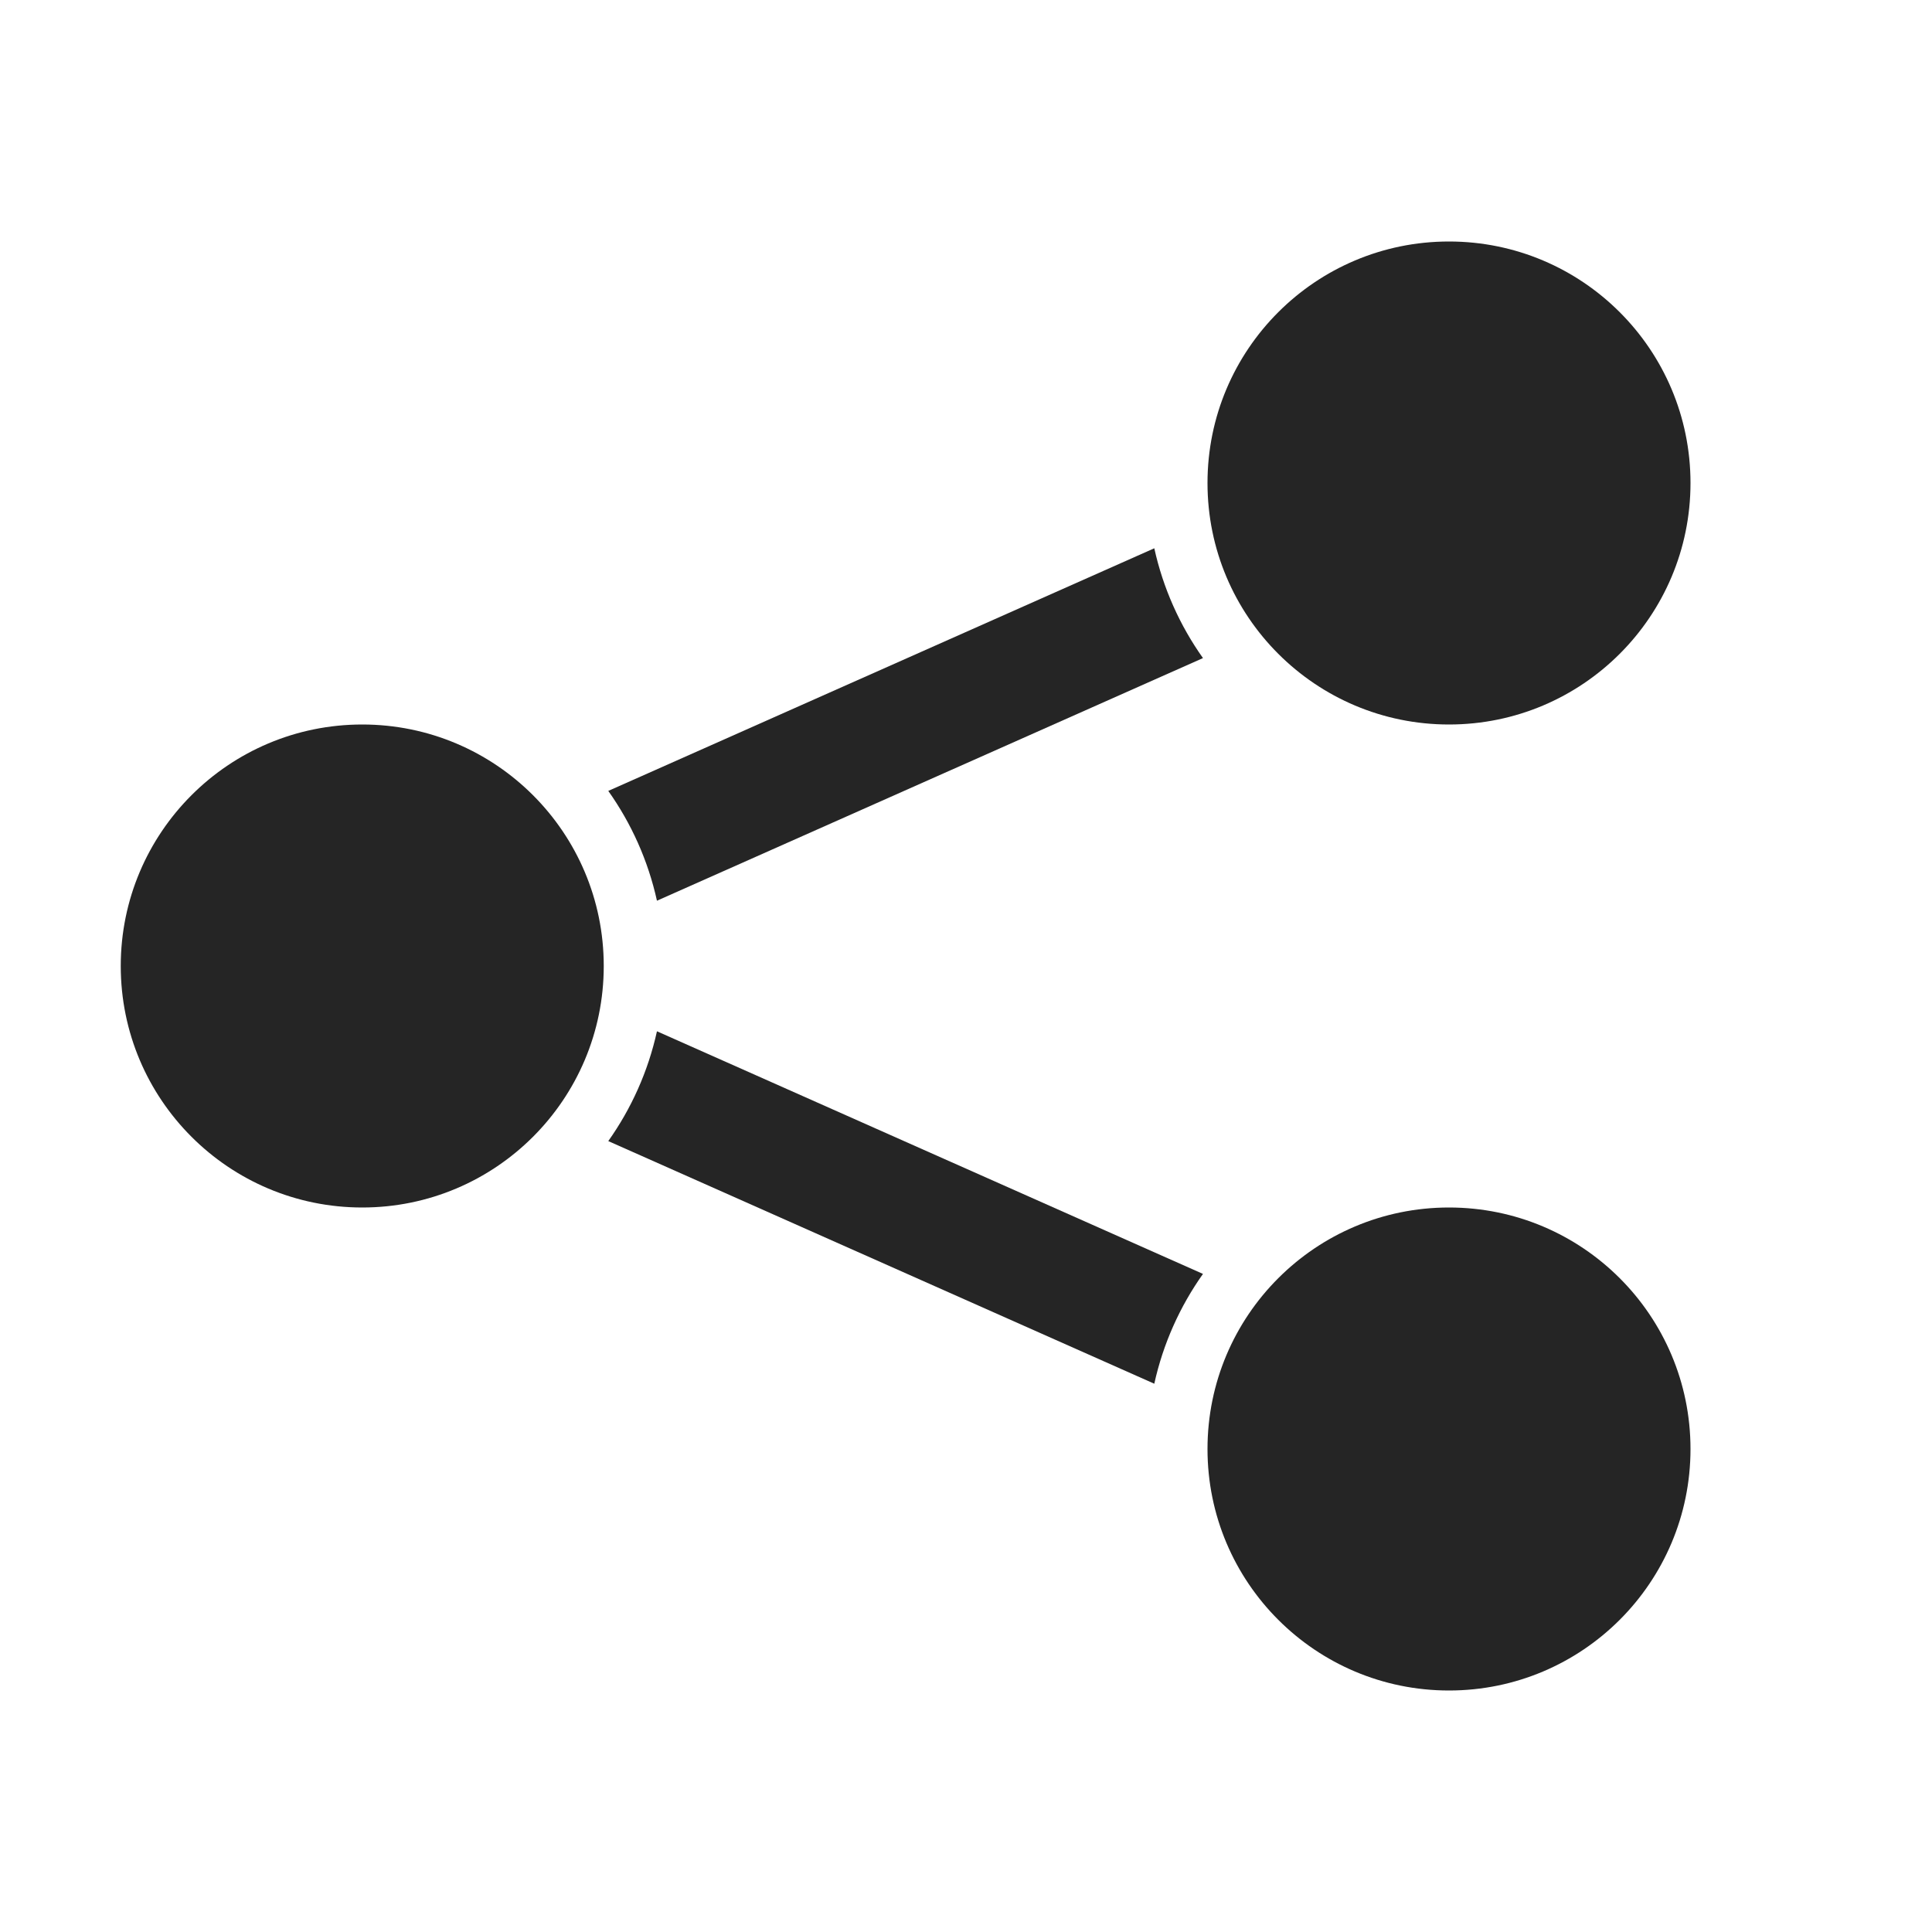
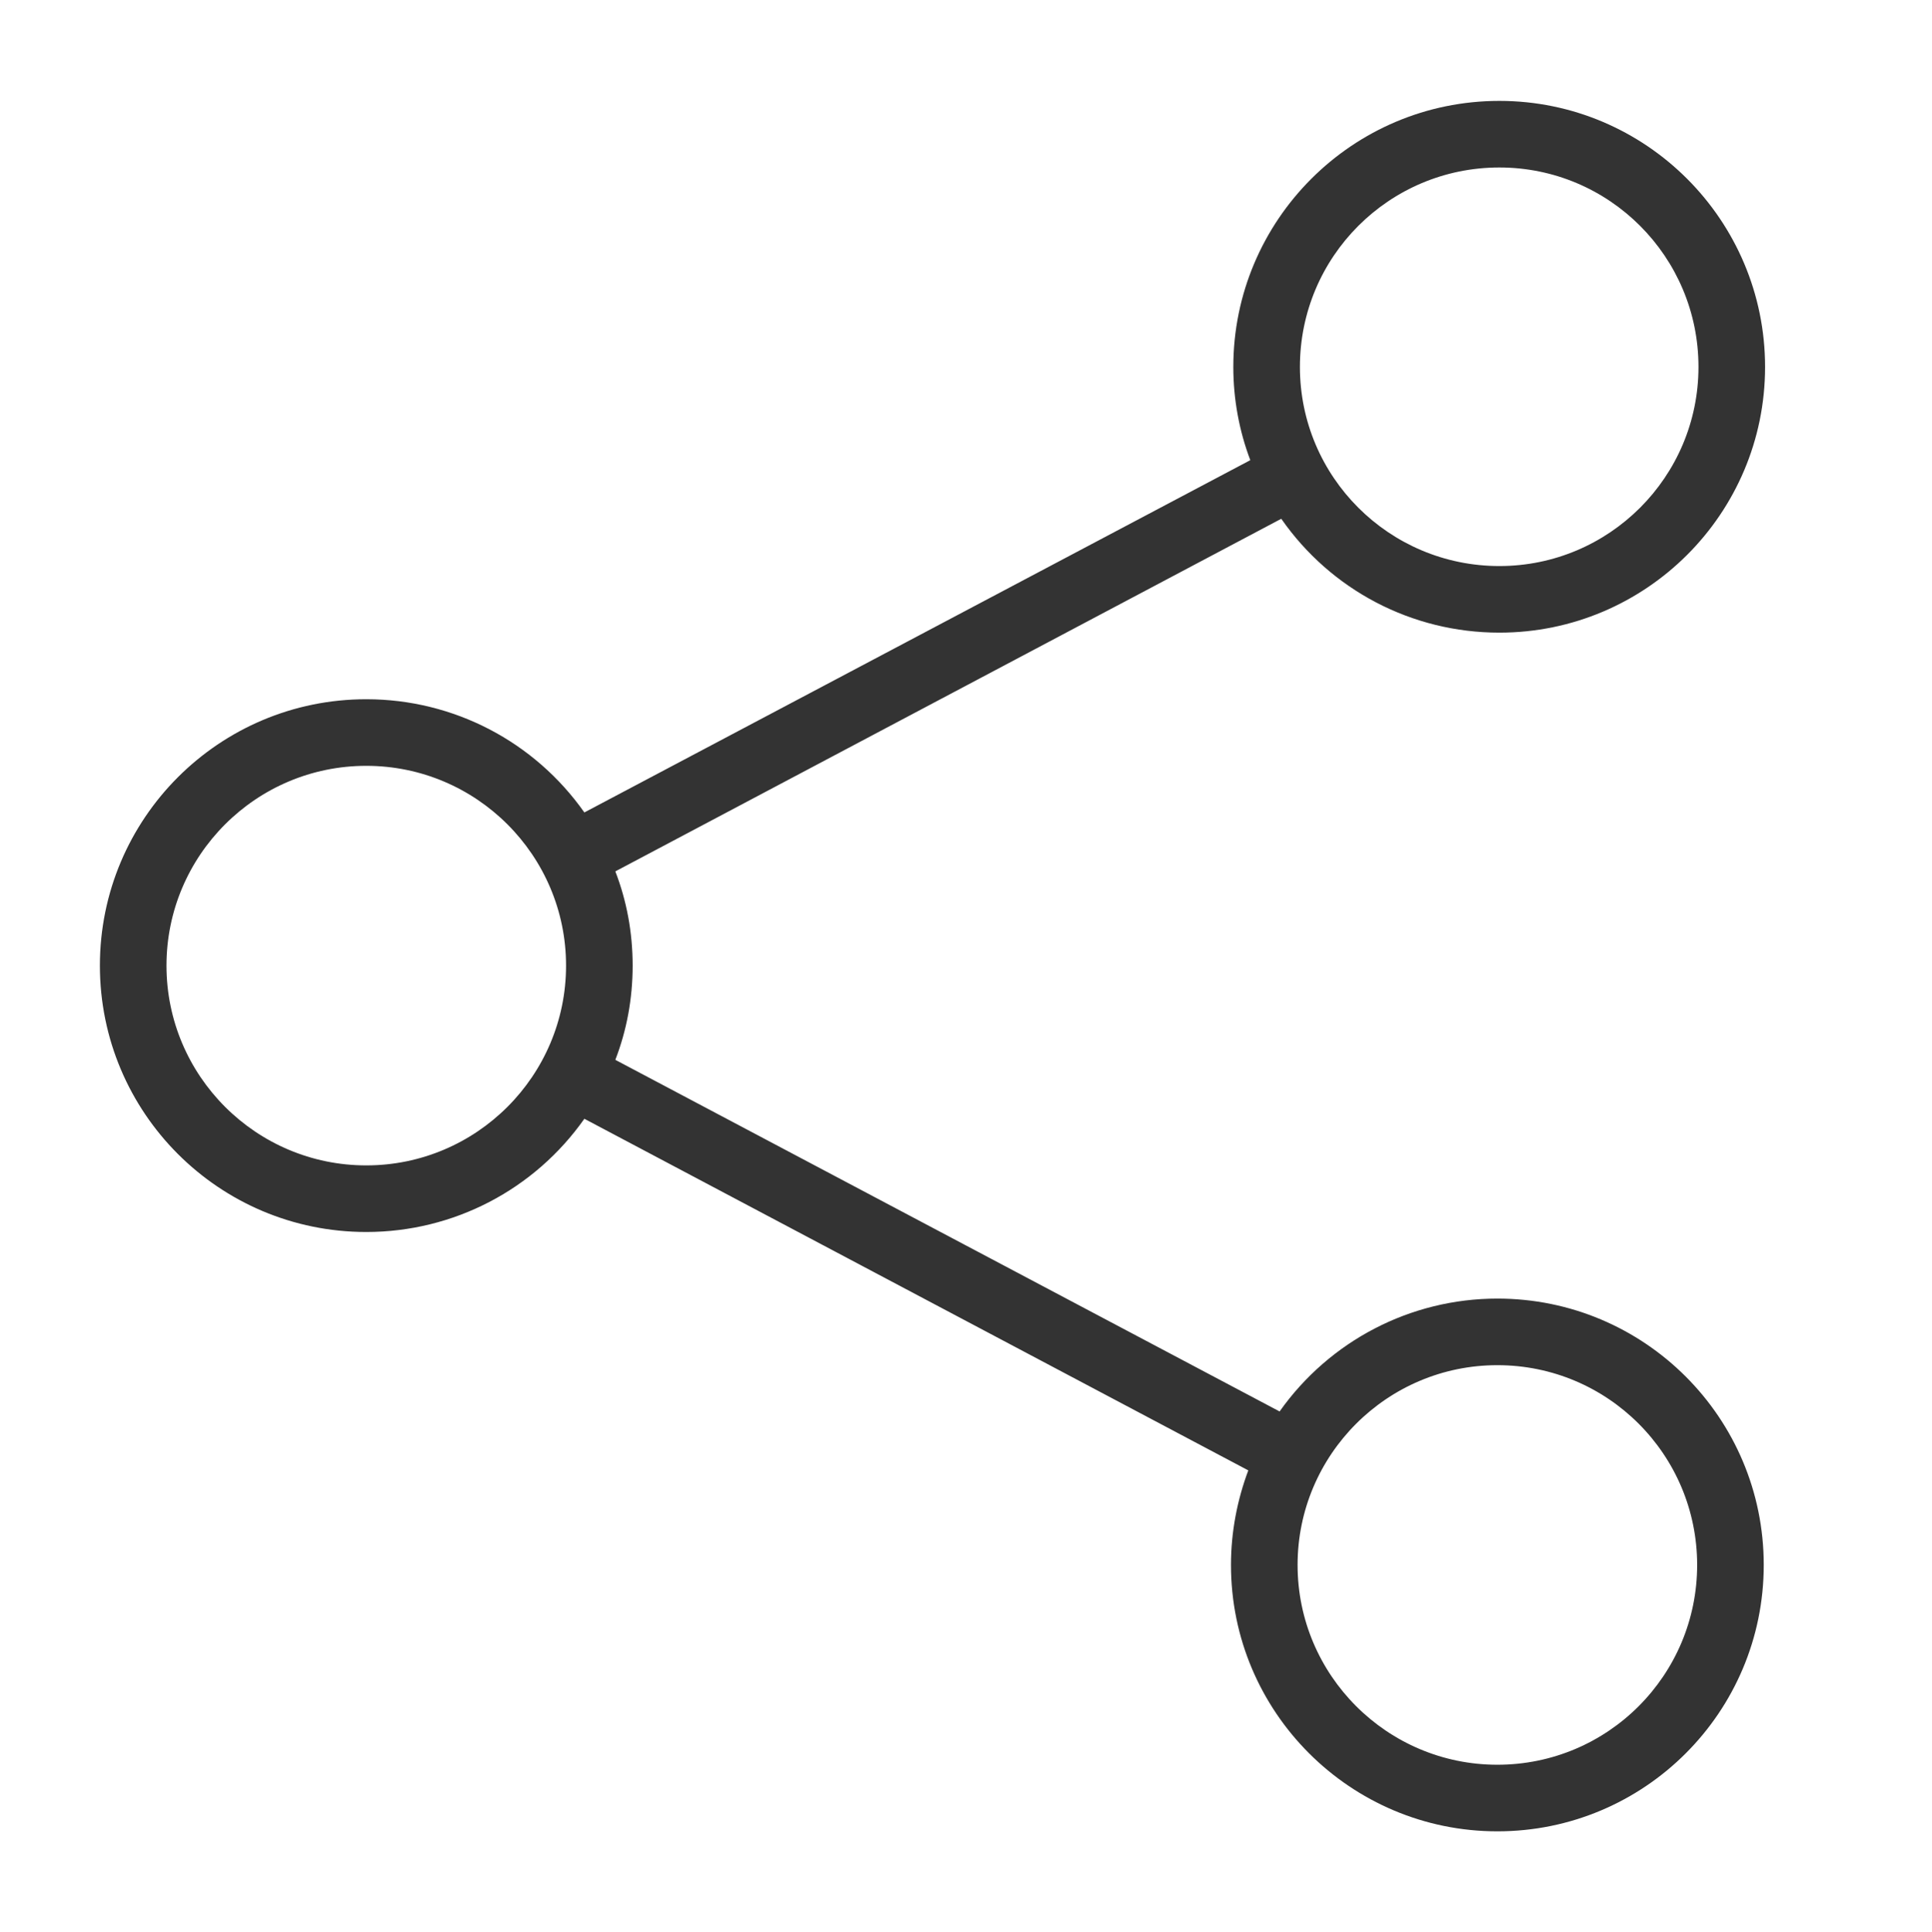
- <svg xmlns="http://www.w3.org/2000/svg" xml:space="preserve" width="1024px" height="1024px" shape-rendering="geometricPrecision" text-rendering="geometricPrecision" image-rendering="optimizeQuality" fill-rule="nonzero" clip-rule="evenodd" viewBox="0 0 10240 10240">
-   <path id="curve3" fill="#252525" d="M6118 7334l-2894 -1286c122,-172 211,-369 258,-582l2894 1286c-122,172 -211,369 -258,582zm-2894 -3142l2894 -1286c47,213 136,410 258,582l-2894 1286c-47,-213 -136,-410 -258,-582z" />
-   <path id="curve2" fill="#252525" d="M7680 6400c707,0 1280,573 1280,1280 0,707 -573,1280 -1280,1280 -707,0 -1280,-573 -1280,-1280 0,-707 573,-1280 1280,-1280z" />
-   <path id="curve1" fill="#252525" d="M7680 1280c707,0 1280,573 1280,1280 0,707 -573,1280 -1280,1280 -707,0 -1280,-573 -1280,-1280 0,-707 573,-1280 1280,-1280z" />
-   <path id="curve0" fill="#252525" d="M1920 3840c707,0 1280,573 1280,1280 0,707 -573,1280 -1280,1280 -707,0 -1280,-573 -1280,-1280 0,-707 573,-1280 1280,-1280z" />
+ <svg xmlns="http://www.w3.org/2000/svg" xml:space="preserve" width="580px" height="580px" shape-rendering="geometricPrecision" text-rendering="geometricPrecision" image-rendering="optimizeQuality" fill-rule="nonzero" clip-rule="nonzero" viewBox="0 0 5800 5800">
+   <path id="curve0" fill="#333333" d="M4497 3900c442,0 800,358 800,800 0,442 -358,800 -800,800 -441,0 -800,-358 -800,-800 0,-100 19,-196 52,-284l-1994 -1056c-150,213 -393,340 -655,340 -442,0 -800,-358 -800,-800 0,-442 358,-800 800,-800 262,0 505,127 655,340l2000 -1058c-33,-87 -51,-182 -51,-280 0,-441 358,-799 799,-799 440,0 798,358 798,799 0,441 -358,798 -798,798 -263,0 -506,-128 -655,-342l-2000 1059c34,88 52,183 52,283 0,100 -18,195 -52,283l1995 1056c150,-212 393,-339 654,-339zm-3397 -1600c-331,0 -600,269 -600,600 0,331 269,600 600,600 331,0 600,-269 600,-600 0,-331 -269,-600 -600,-600zm3403 -1797c-331,0 -599,268 -599,599 0,330 268,598 599,598 330,0 598,-268 598,-598 0,-331 -268,-599 -598,-599zm-6 3597c-331,0 -600,269 -600,600 0,331 269,600 600,600 332,0 600,-269 600,-600 0,-331 -268,-600 -600,-600z" />
</svg>
